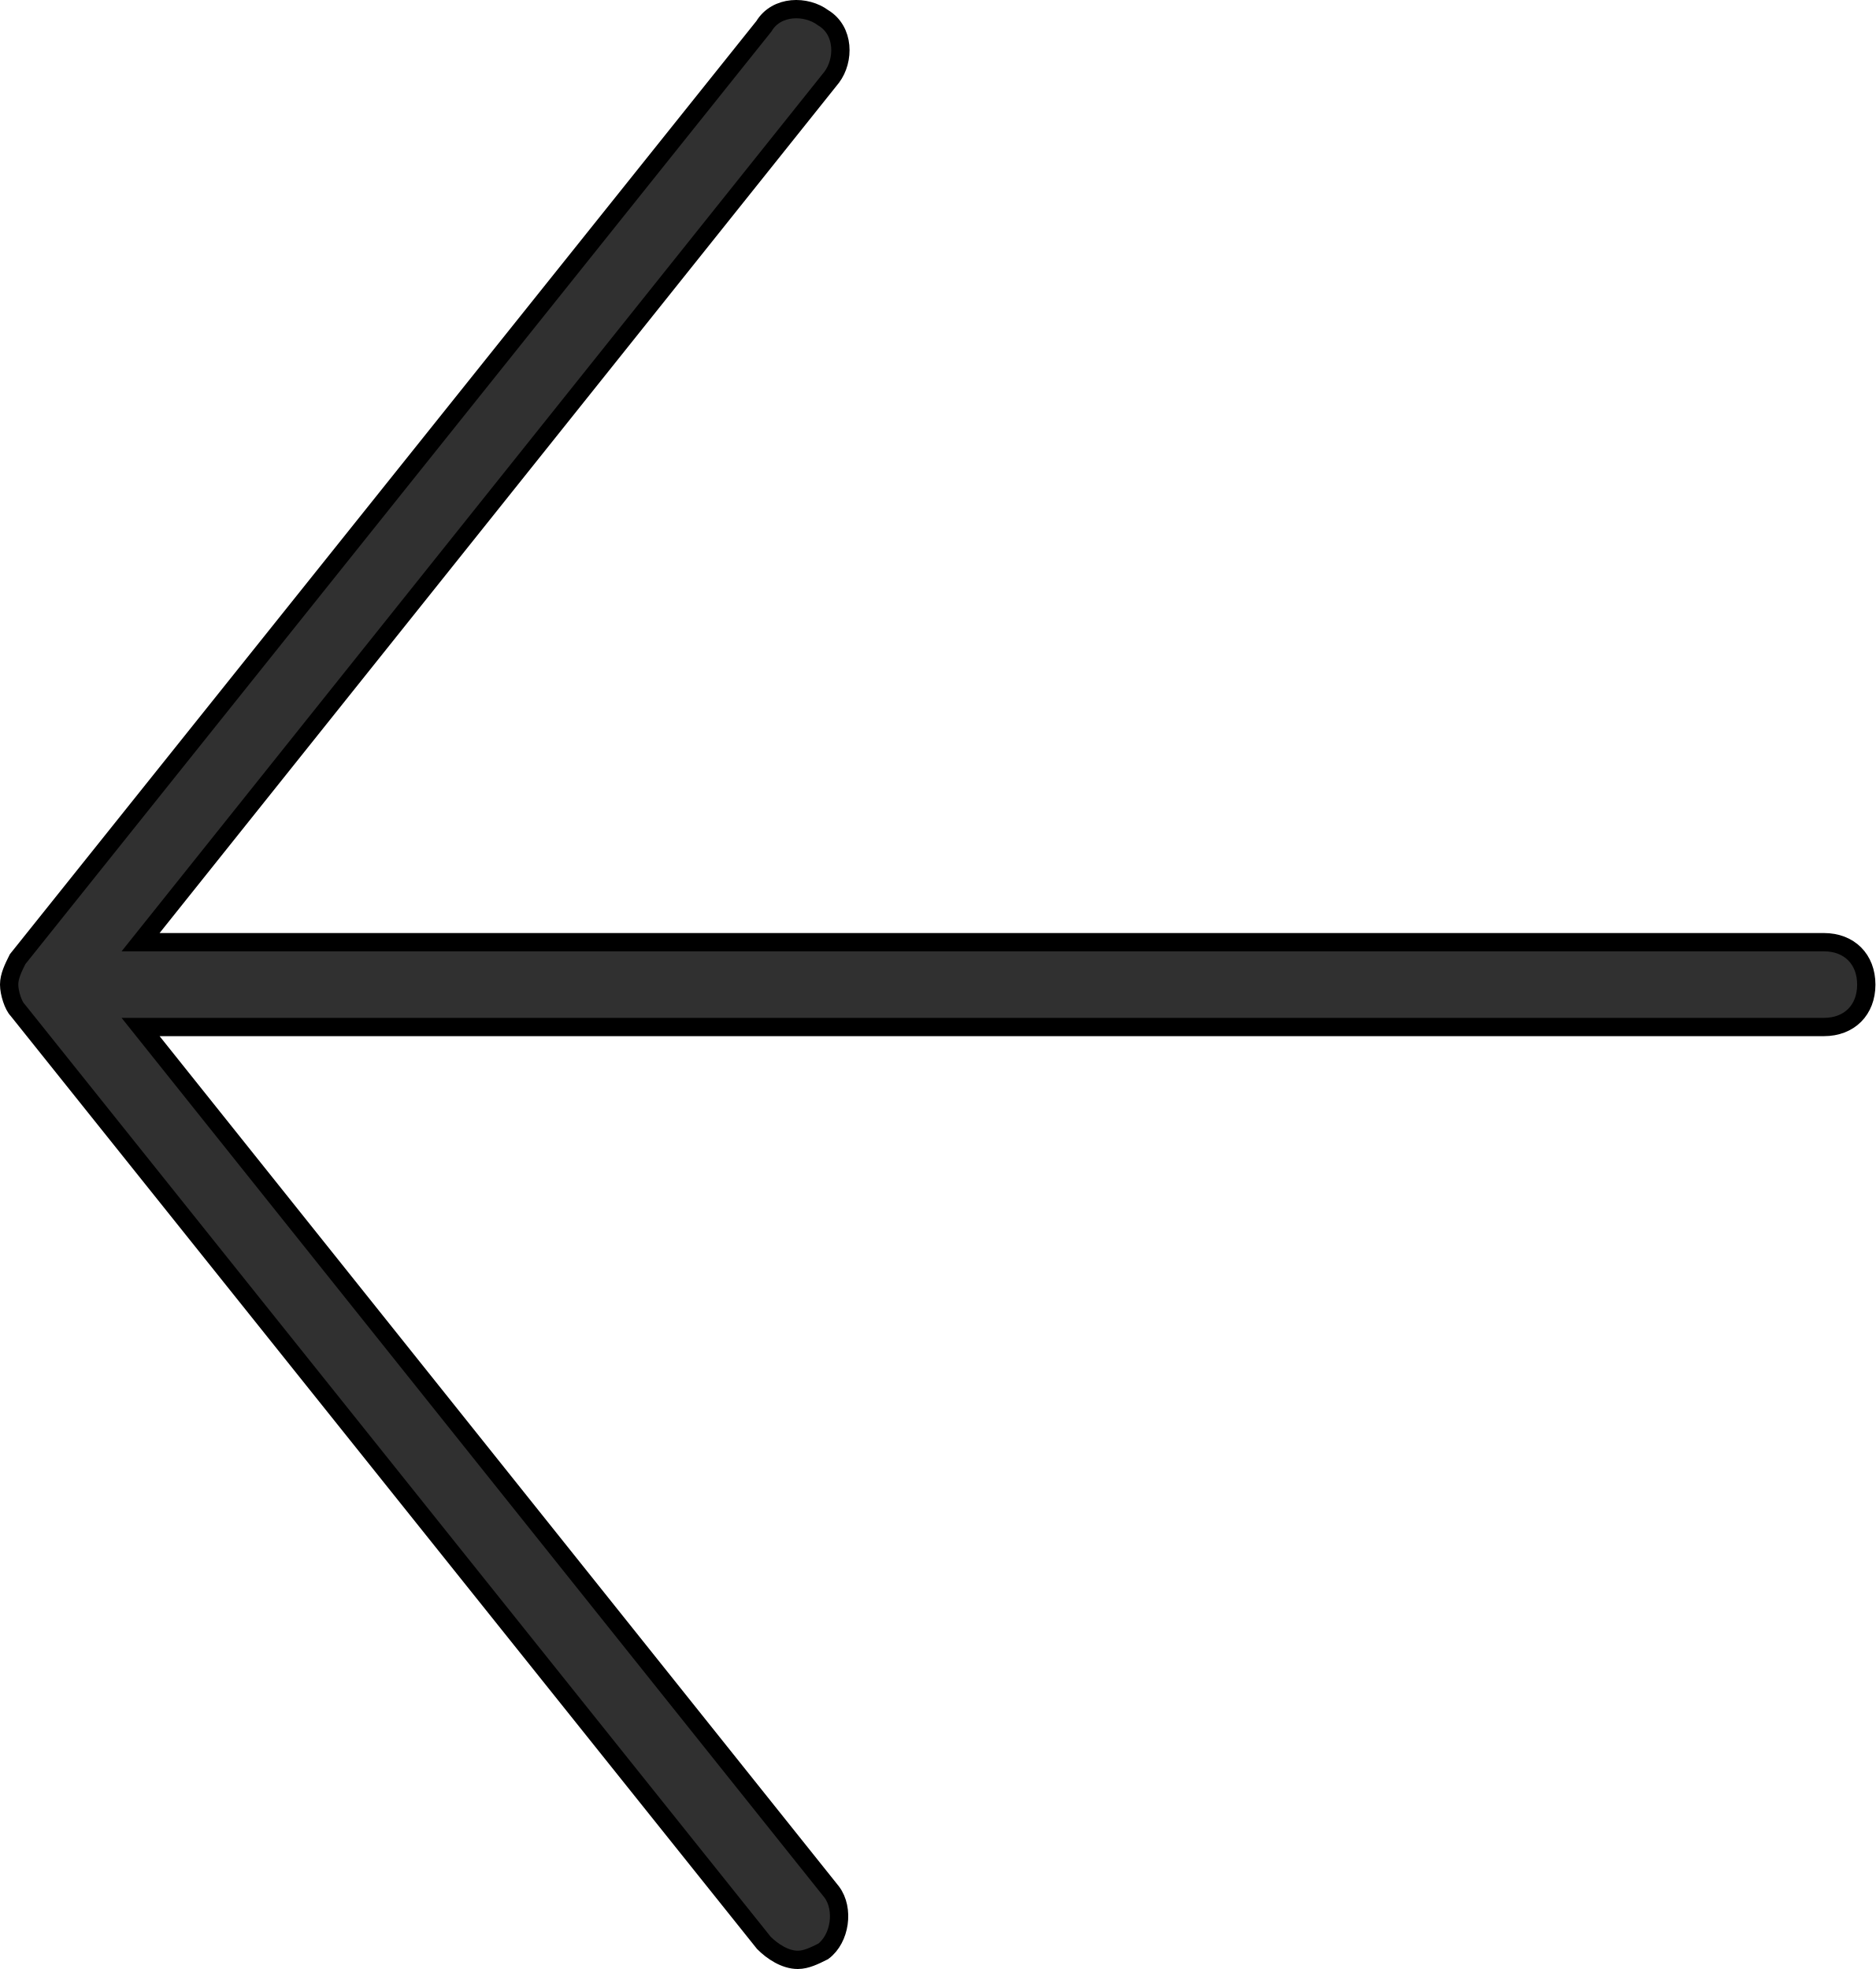
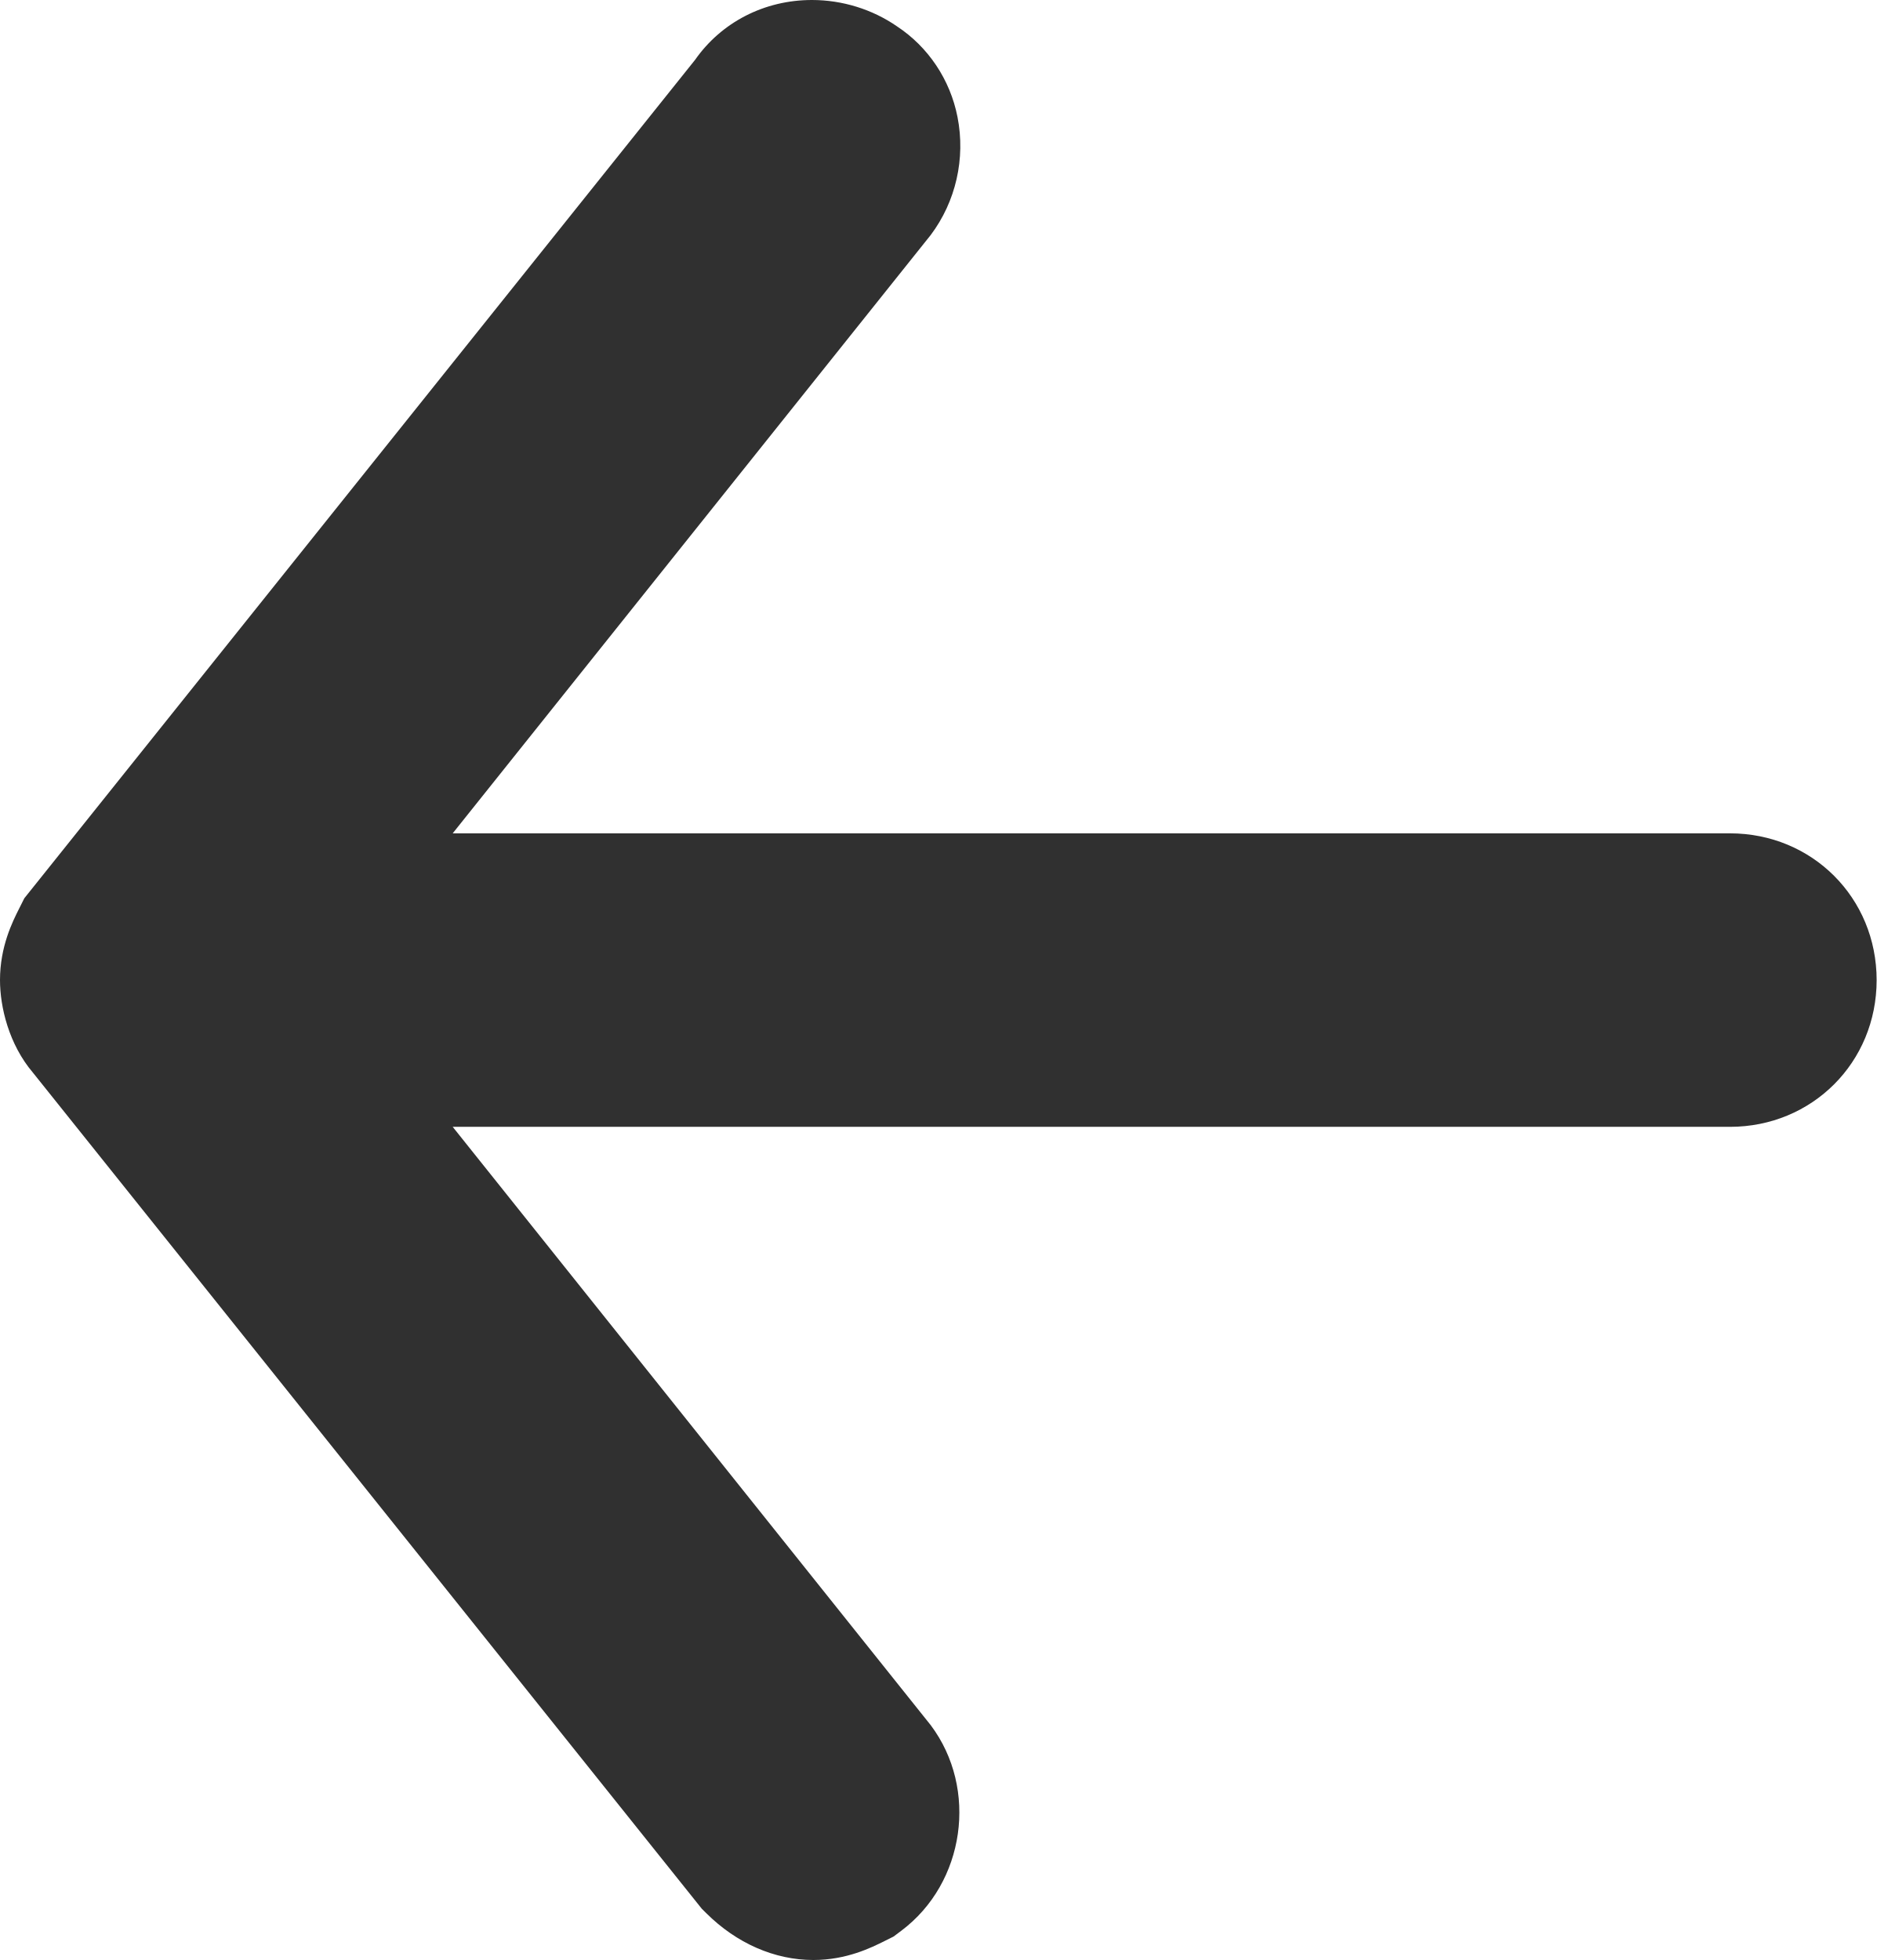
- <svg xmlns="http://www.w3.org/2000/svg" version="1.1" x="0px" y="0px" viewBox="0 0 76.921 80.755" width="76.921" height="80.755" style="enable-background:new 0 0 76.921 80.755;" xml:space="preserve">
+ <svg xmlns="http://www.w3.org/2000/svg" version="1.1" x="0px" y="0px" viewBox="0 0 86.171 90.004" style="enable-background:new 0 0 86.171 90.004;" xml:space="preserve">
  <g id="arrow">
    <g>
-       <path style="fill:#303030;stroke:#000000;stroke-width:0.75;stroke-miterlimit:10;" d="M74.807,38.642H5.766L34.113,3.166    c0.522-0.696,0.522-1.913-0.348-2.435c-0.696-0.522-1.913-0.522-2.435,0.348L0.723,39.338c-0.174,0.348-0.348,0.696-0.348,1.043    l0,0l0,0l0,0c0,0.348,0.174,0.87,0.348,1.043L31.33,79.684c0.348,0.348,0.87,0.696,1.391,0.696c0.348,0,0.696-0.174,1.043-0.348    c0.696-0.522,0.87-1.739,0.348-2.435L5.766,42.121h69.04c1.043,0,1.739-0.696,1.739-1.739S75.85,38.642,74.807,38.642z" />
+       <path style="fill:#303030;" d="M37.347,90.004c-1.78,0-3.528-0.766-4.922-2.155l-0.199-0.197L1.518,49.264    C0.405,47.956,0,46.24,0,45.006c0-1.537,0.573-2.678,0.882-3.29l0.235-0.468L31.915,2.75C33.125,1.02,35.1,0,37.282,0    c1.397,0,2.773,0.427,3.903,1.208c1.438,0.946,2.446,2.451,2.782,4.167c0.373,1.902-0.075,3.876-1.229,5.415L20.787,38.267h58.645    c3.779,0,6.739,2.96,6.739,6.739s-2.96,6.739-6.739,6.739H20.787l21.951,27.477c2.191,2.922,1.574,7.243-1.348,9.435l-0.363,0.272    l-0.405,0.202C40.008,89.437,38.871,90.004,37.347,90.004z" />
    </g>
  </g>
  <g id="Layer_1">
</g>
</svg>
